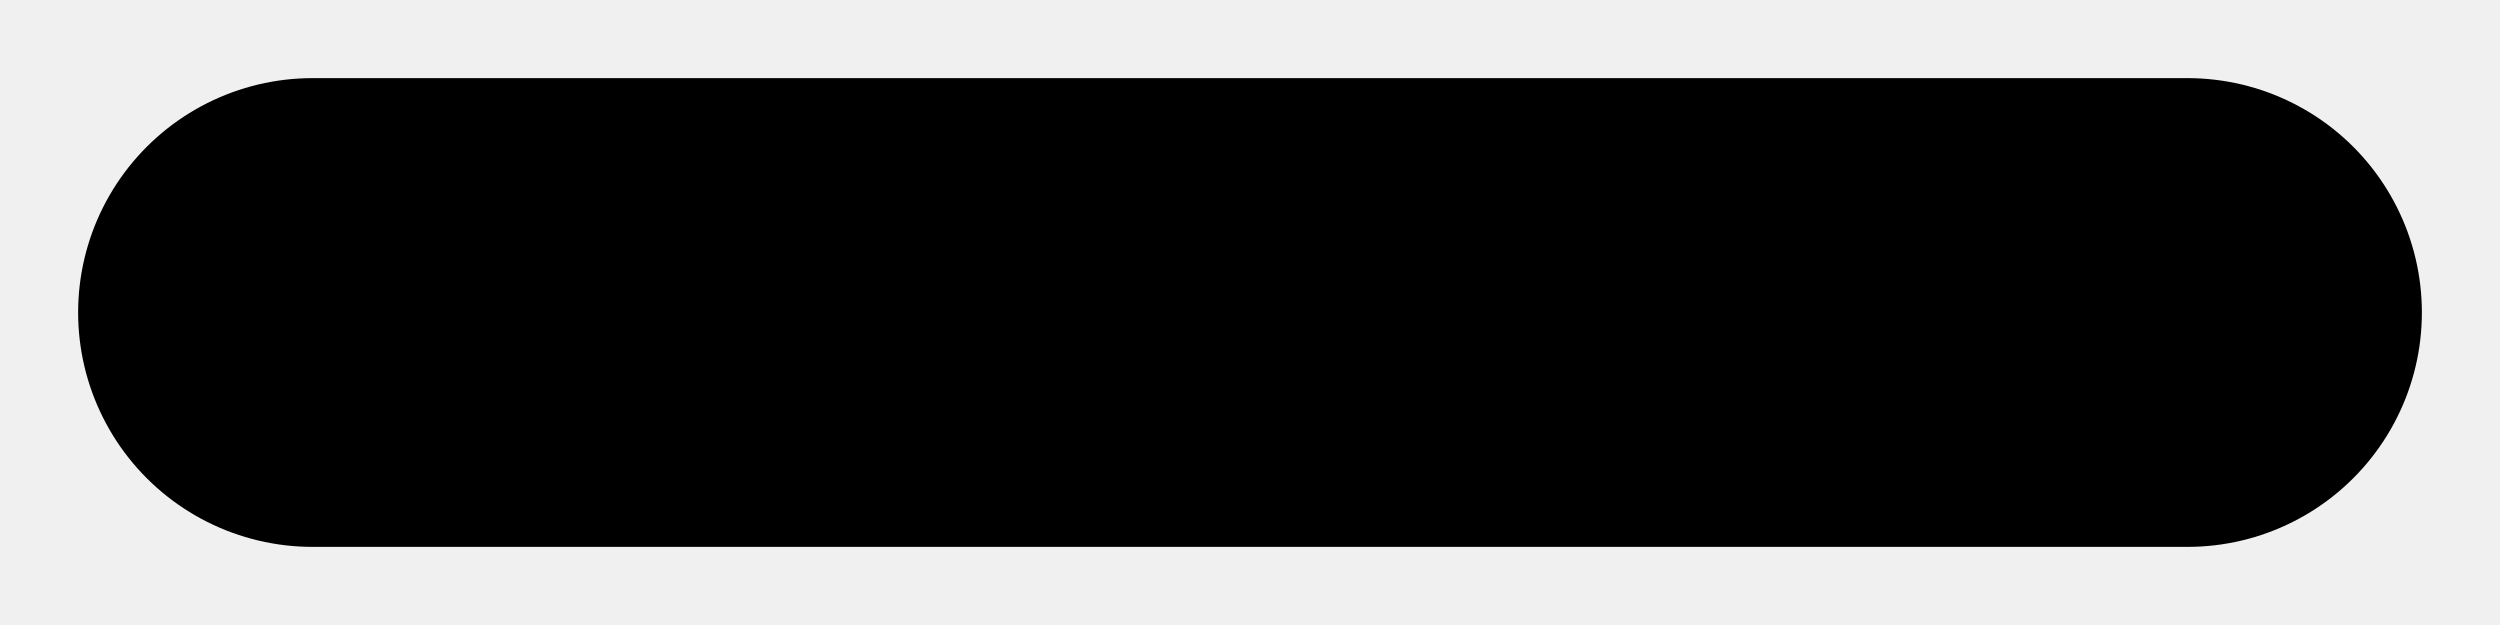
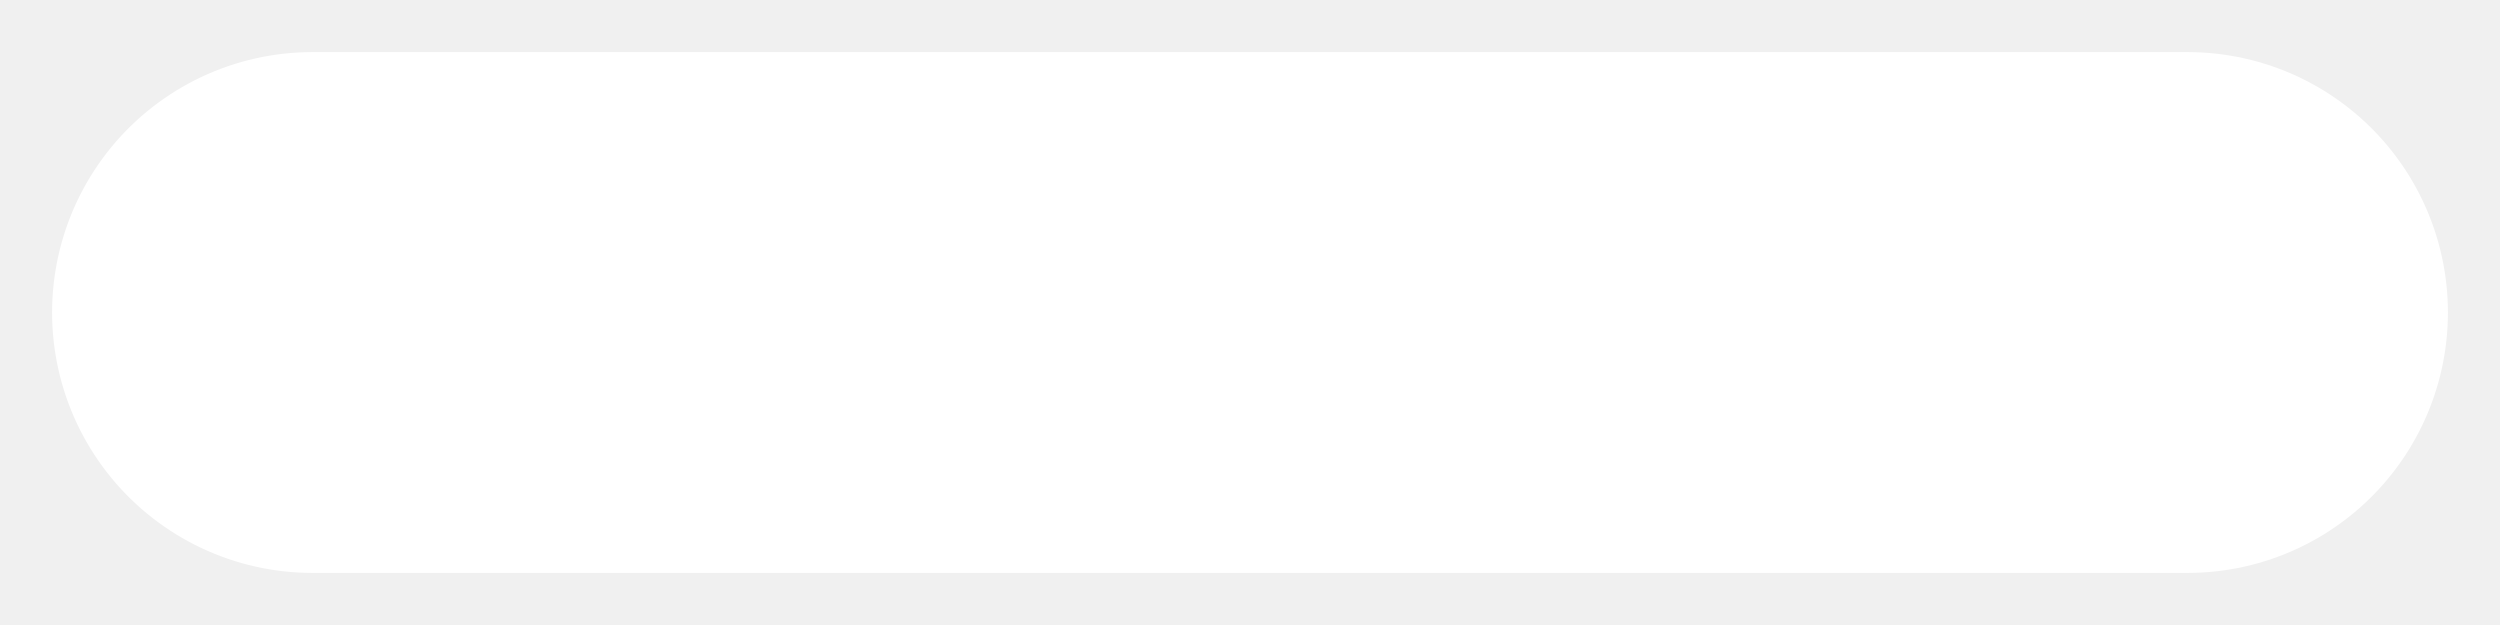
- <svg xmlns="http://www.w3.org/2000/svg" width="16" height="4" viewBox="0 0 16 4" fill="none">
-   <path d="M2 2L14 2" stroke="black" stroke-width="3" stroke-linecap="round" stroke-linejoin="bevel" />
+ <svg xmlns="http://www.w3.org/2000/svg" width="24" height="6" viewBox="0 0 24 6" fill="none">
+   <path d="M3 3L21 3" stroke="white" stroke-width="5" stroke-linecap="round" stroke-linejoin="bevel" />
</svg>
